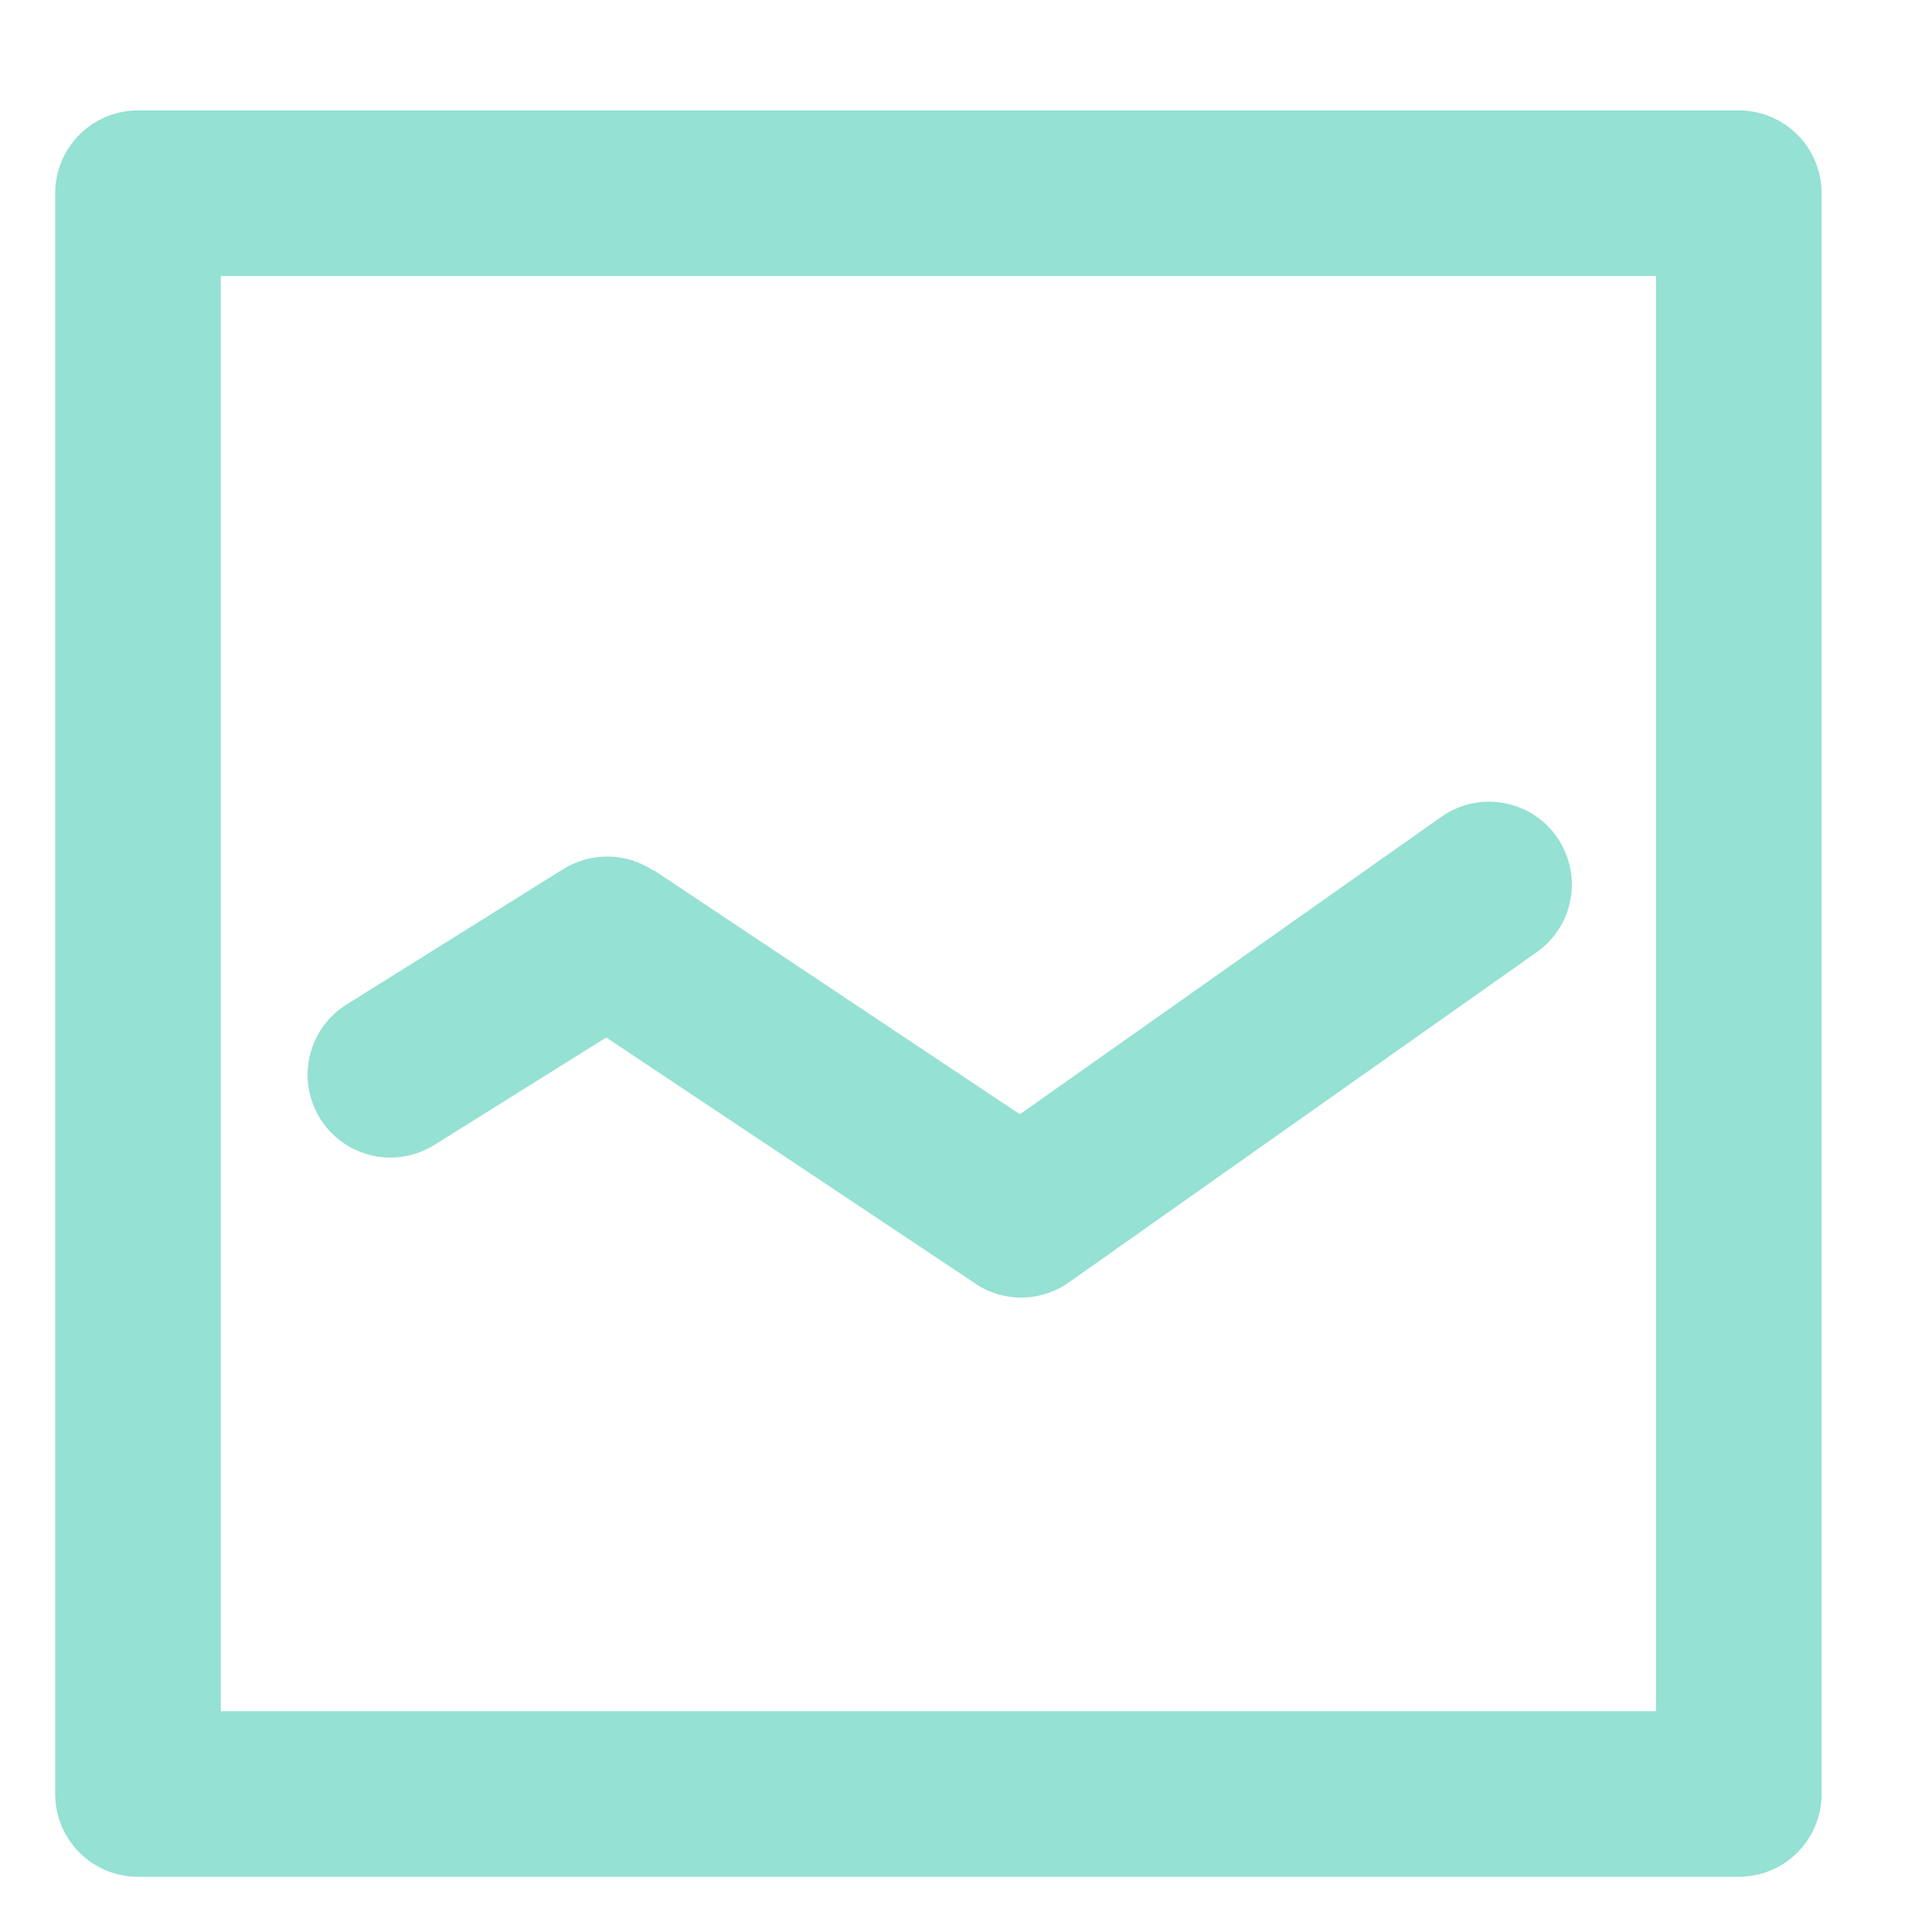
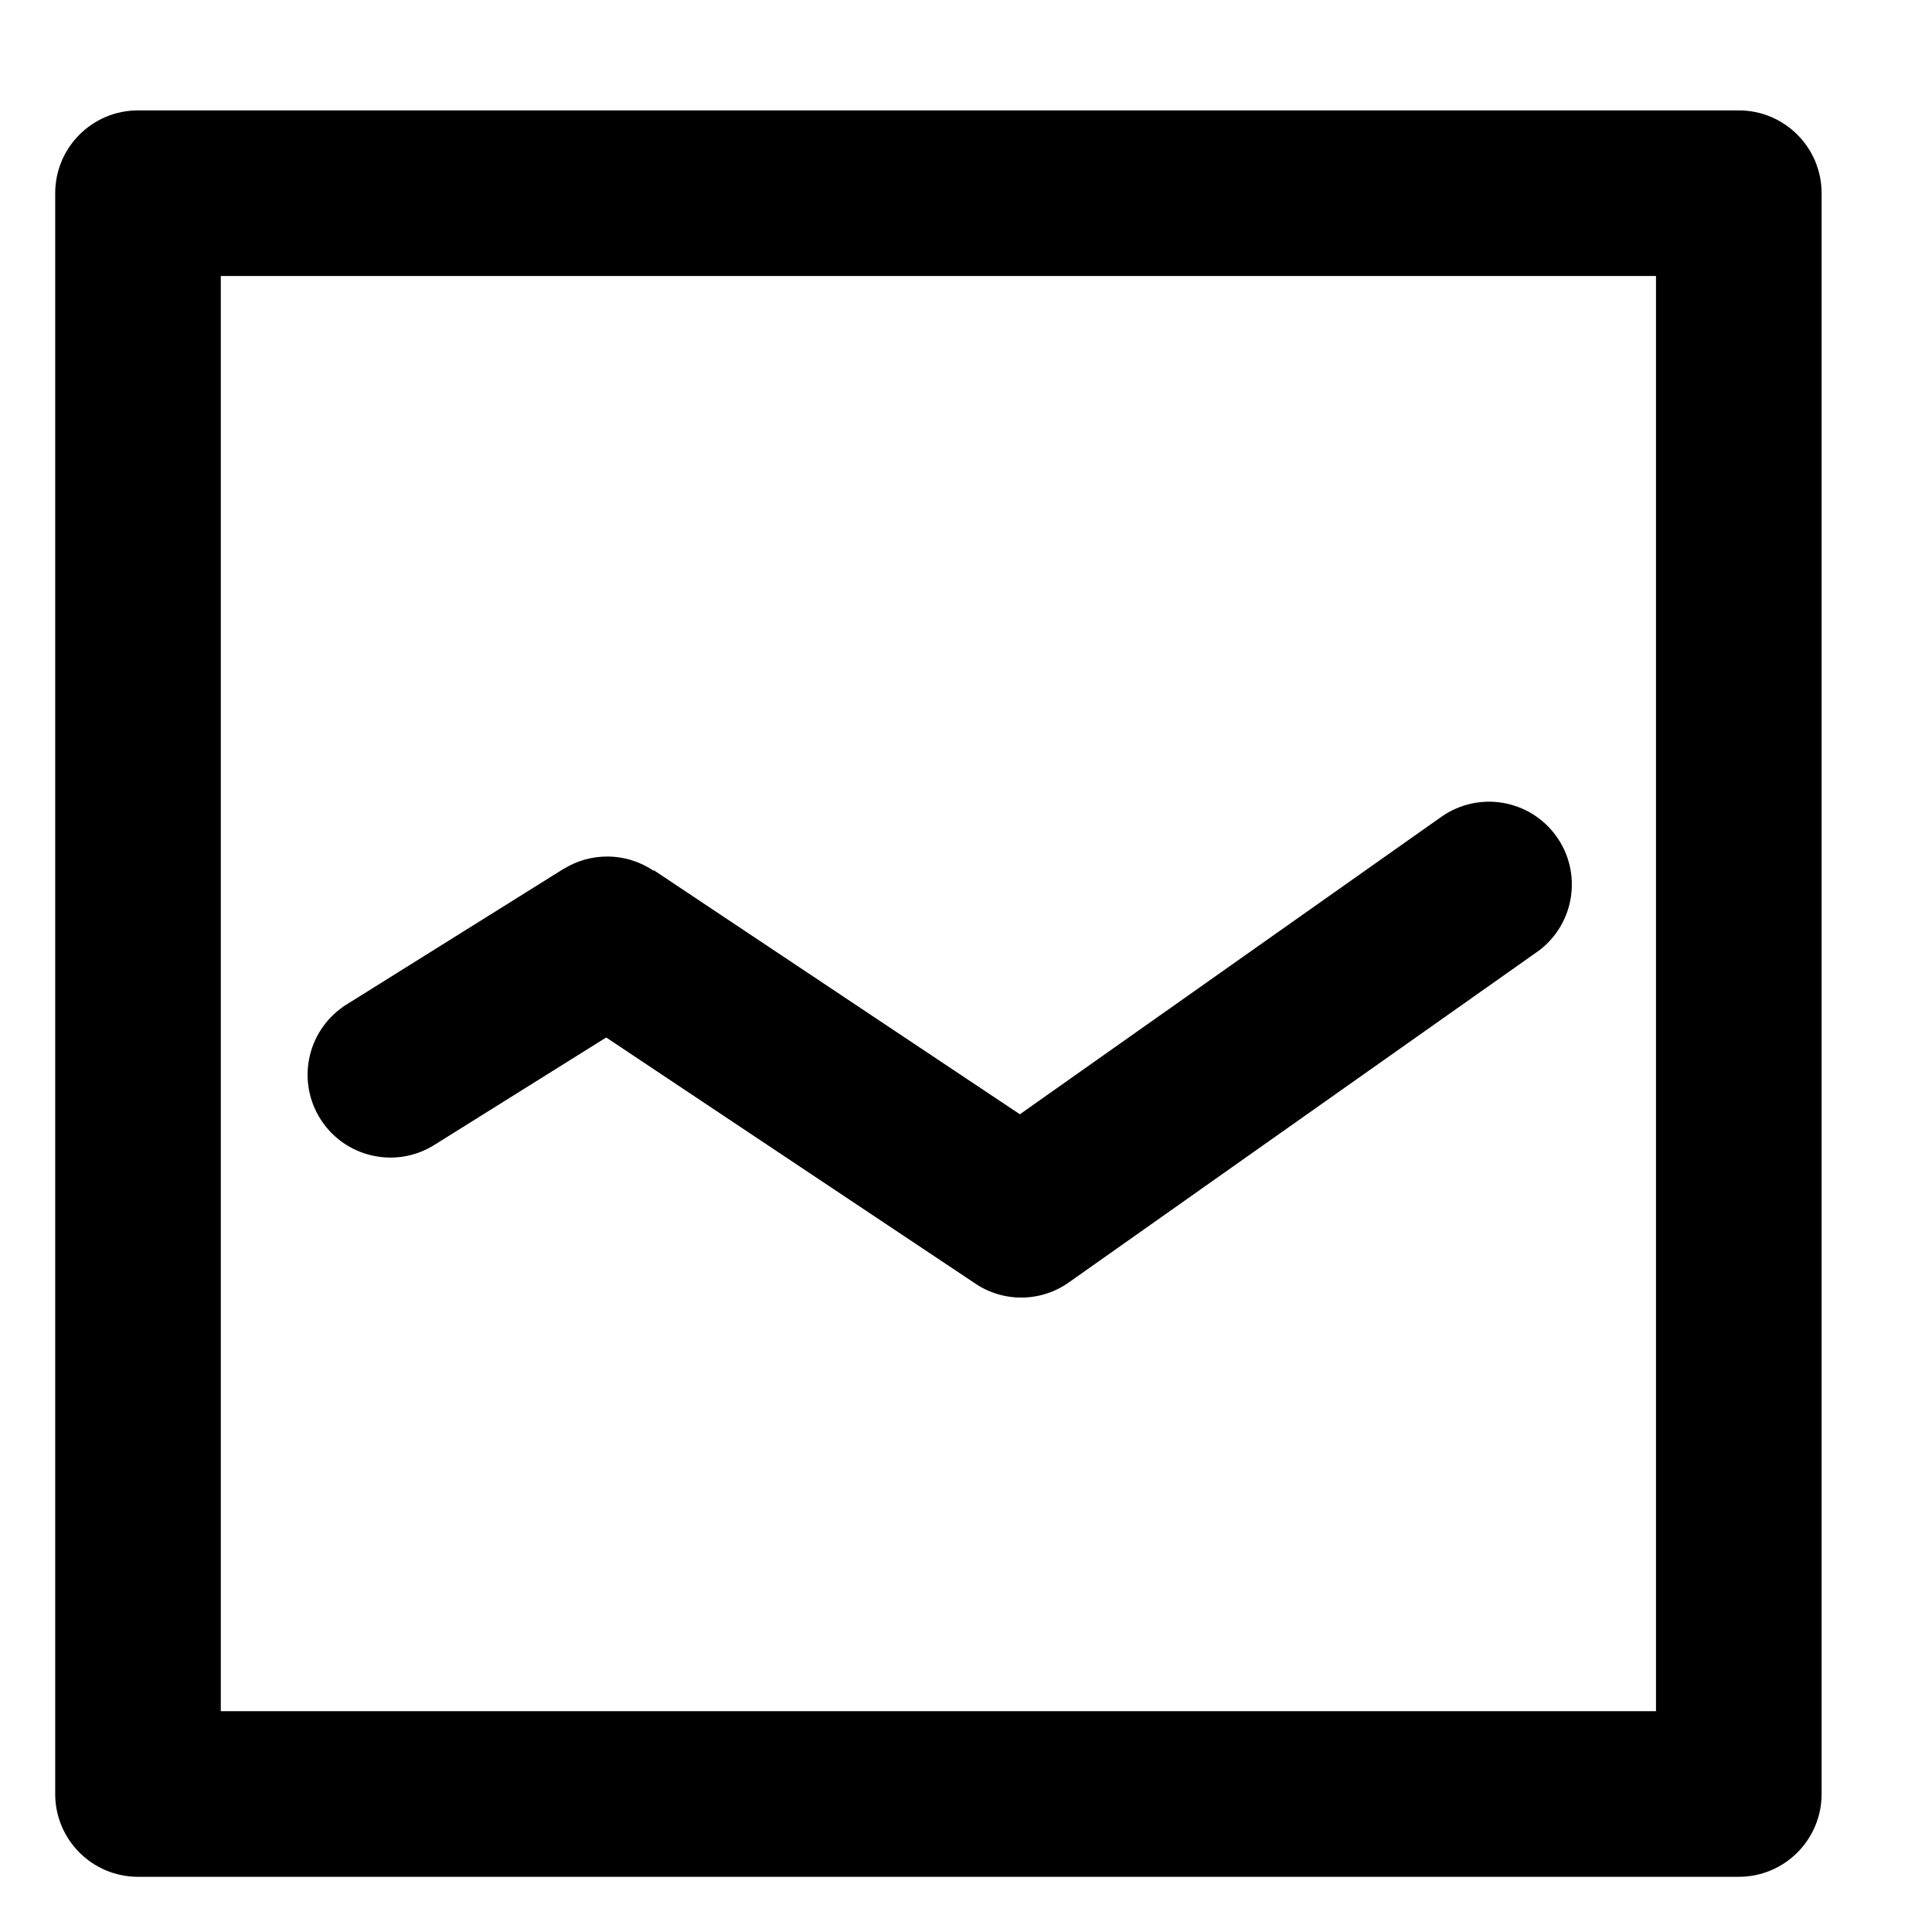
- <svg xmlns="http://www.w3.org/2000/svg" width="35" height="35">
-   <path fill="#95E1D3" paint-order="stroke fill markers" fill-rule="evenodd" d="M31.5 34h-29A1.5 1.5 0 0 1 1 32.5v-29A1.5 1.5 0 0 1 2.5 2h29A1.5 1.5 0 0 1 33 3.5v29a1.5 1.5 0 0 1-1.5 1.5zM30 5H4v26h26V5zM6.215 18.239v-.002l4-2.5v.002a1.49 1.49 0 0 1 .785-.222c.311 0 .6.095.84.257l.006-.008 6.63 4.42 7.639-5.391a1.5 1.5 0 0 1 1.764 2.426l-8.5 6a1.493 1.493 0 0 1-1.74.012l-6.657-4.438-3.135 1.96a1.5 1.5 0 0 1-1.631-2.516z" />
+ <svg xmlns="http://www.w3.org/2000/svg" viewBox="0 0 35 35">
+   <path d="M31.5 34h-29A1.5 1.5 0 0 1 1 32.5v-29A1.5 1.5 0 0 1 2.5 2h29A1.5 1.5 0 0 1 33 3.5v29a1.5 1.5 0 0 1-1.5 1.5zM30 5H4v26h26V5zM6.215 18.239v-.002l4-2.5v.002a1.49 1.49 0 0 1 .785-.222c.311 0 .6.095.84.257l.006-.008 6.63 4.42 7.639-5.391a1.5 1.5 0 0 1 1.764 2.426l-8.5 6a1.493 1.493 0 0 1-1.74.012l-6.657-4.438-3.135 1.96a1.5 1.5 0 0 1-1.631-2.516z" />
</svg>
